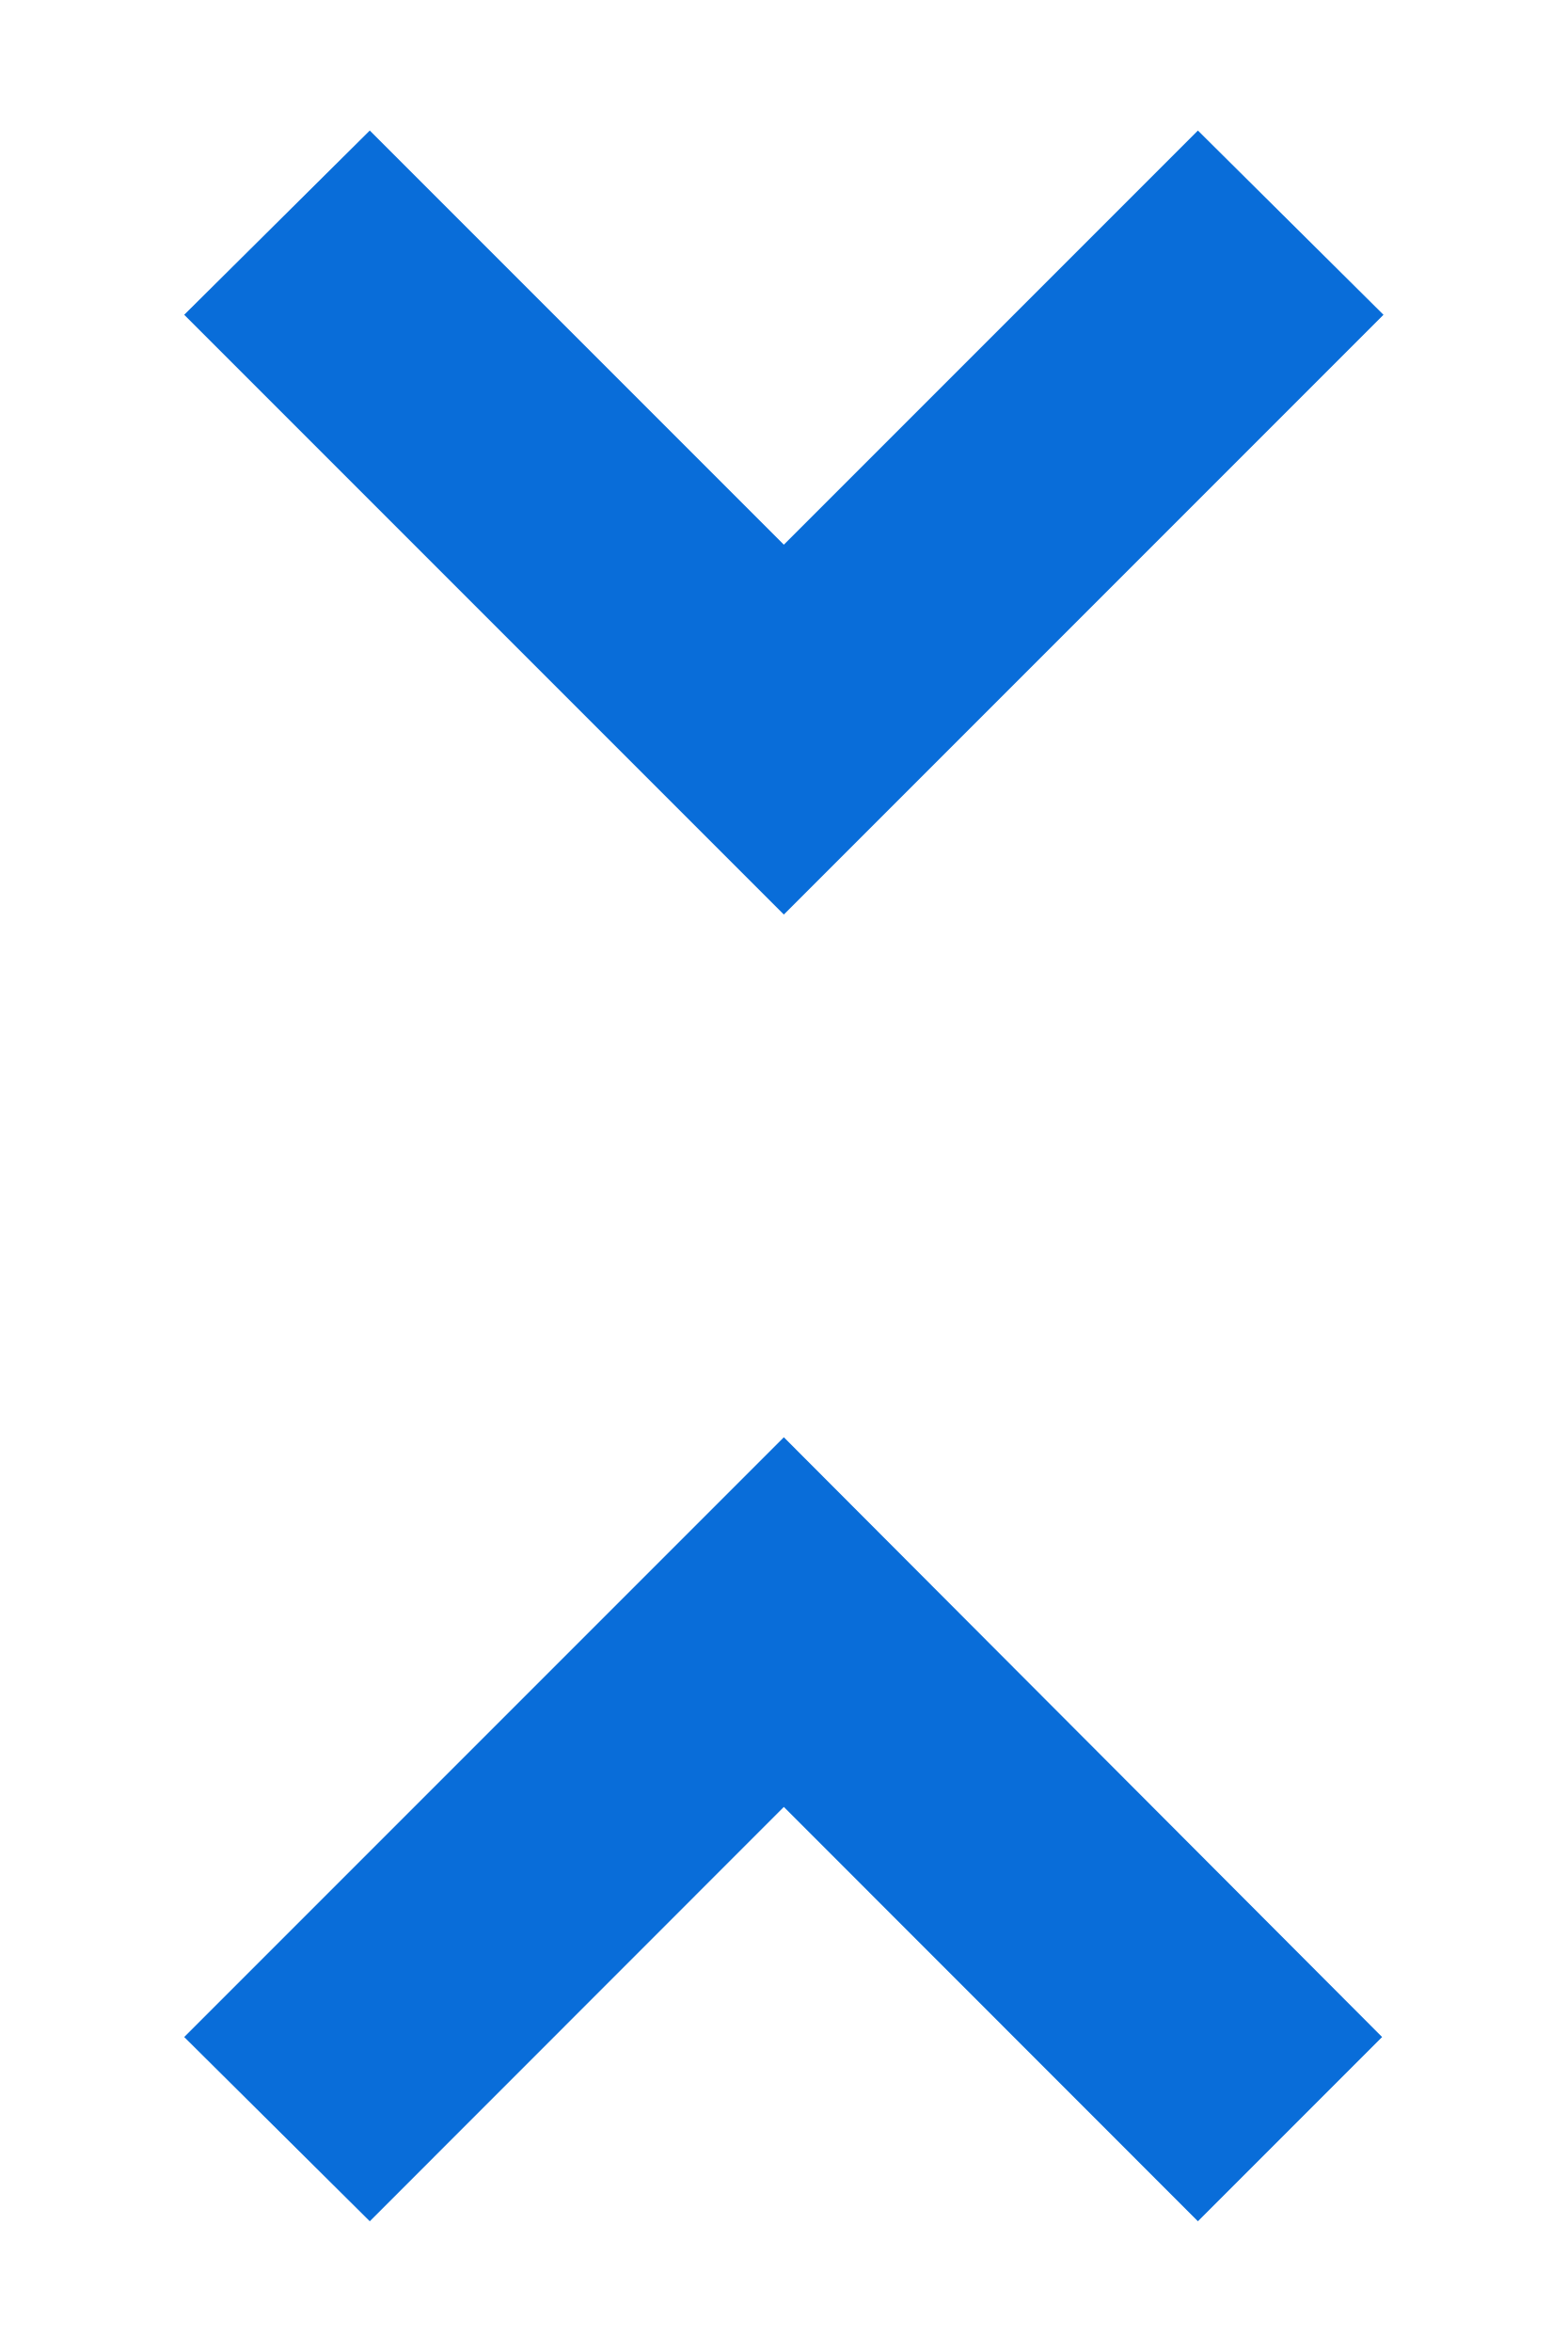
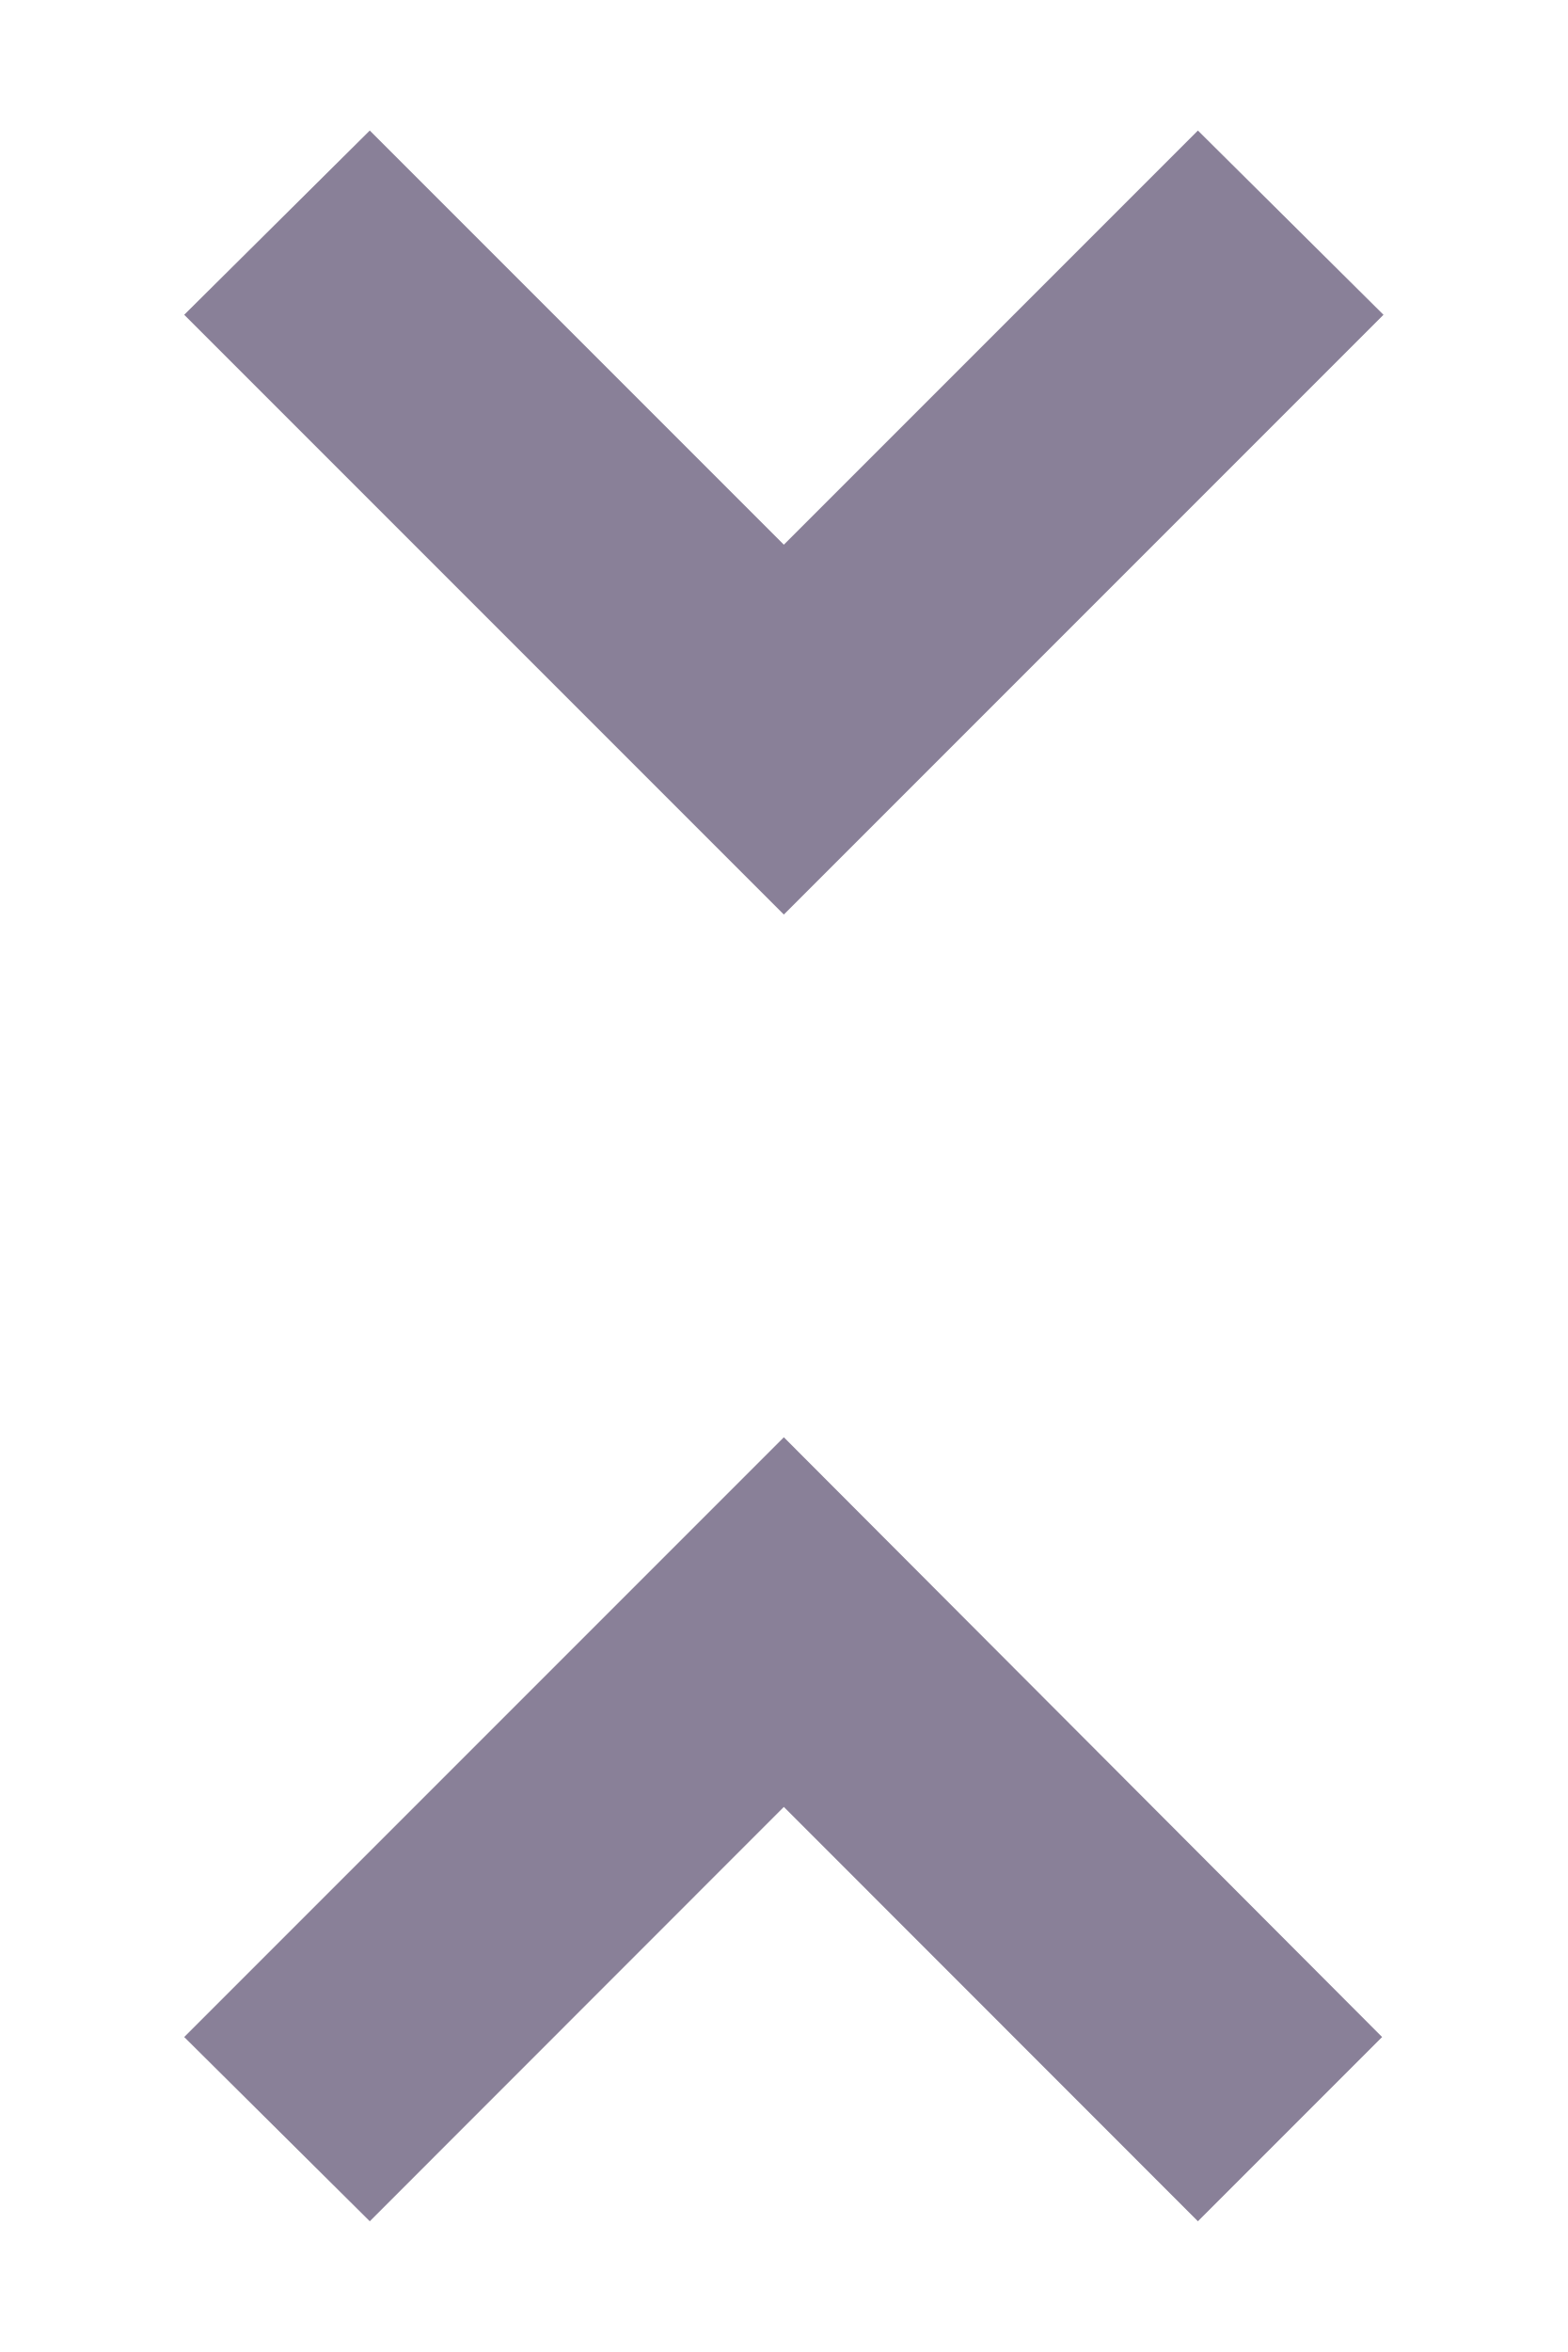
<svg xmlns="http://www.w3.org/2000/svg" width="8" height="12" viewBox="0 0 8 12" fill="none">
-   <path d="M0.94 10.393L1.887 11.333L4 9.219L6.113 11.333L7.053 10.393L4 7.333L0.94 10.393ZM7.06 1.606L6.113 0.666L4 2.779L1.887 0.666L0.94 1.606L4 4.666L7.06 1.606Z" fill="#096DD9" />
+   <path d="M0.94 10.393L1.887 11.333L4 9.219L6.113 11.333L7.053 10.393L4 7.333L0.94 10.393ZM7.06 1.606L6.113 0.666L4 2.779L1.887 0.666L0.94 1.606L4 4.666L7.06 1.606Z" fill="#898098" />
</svg>
